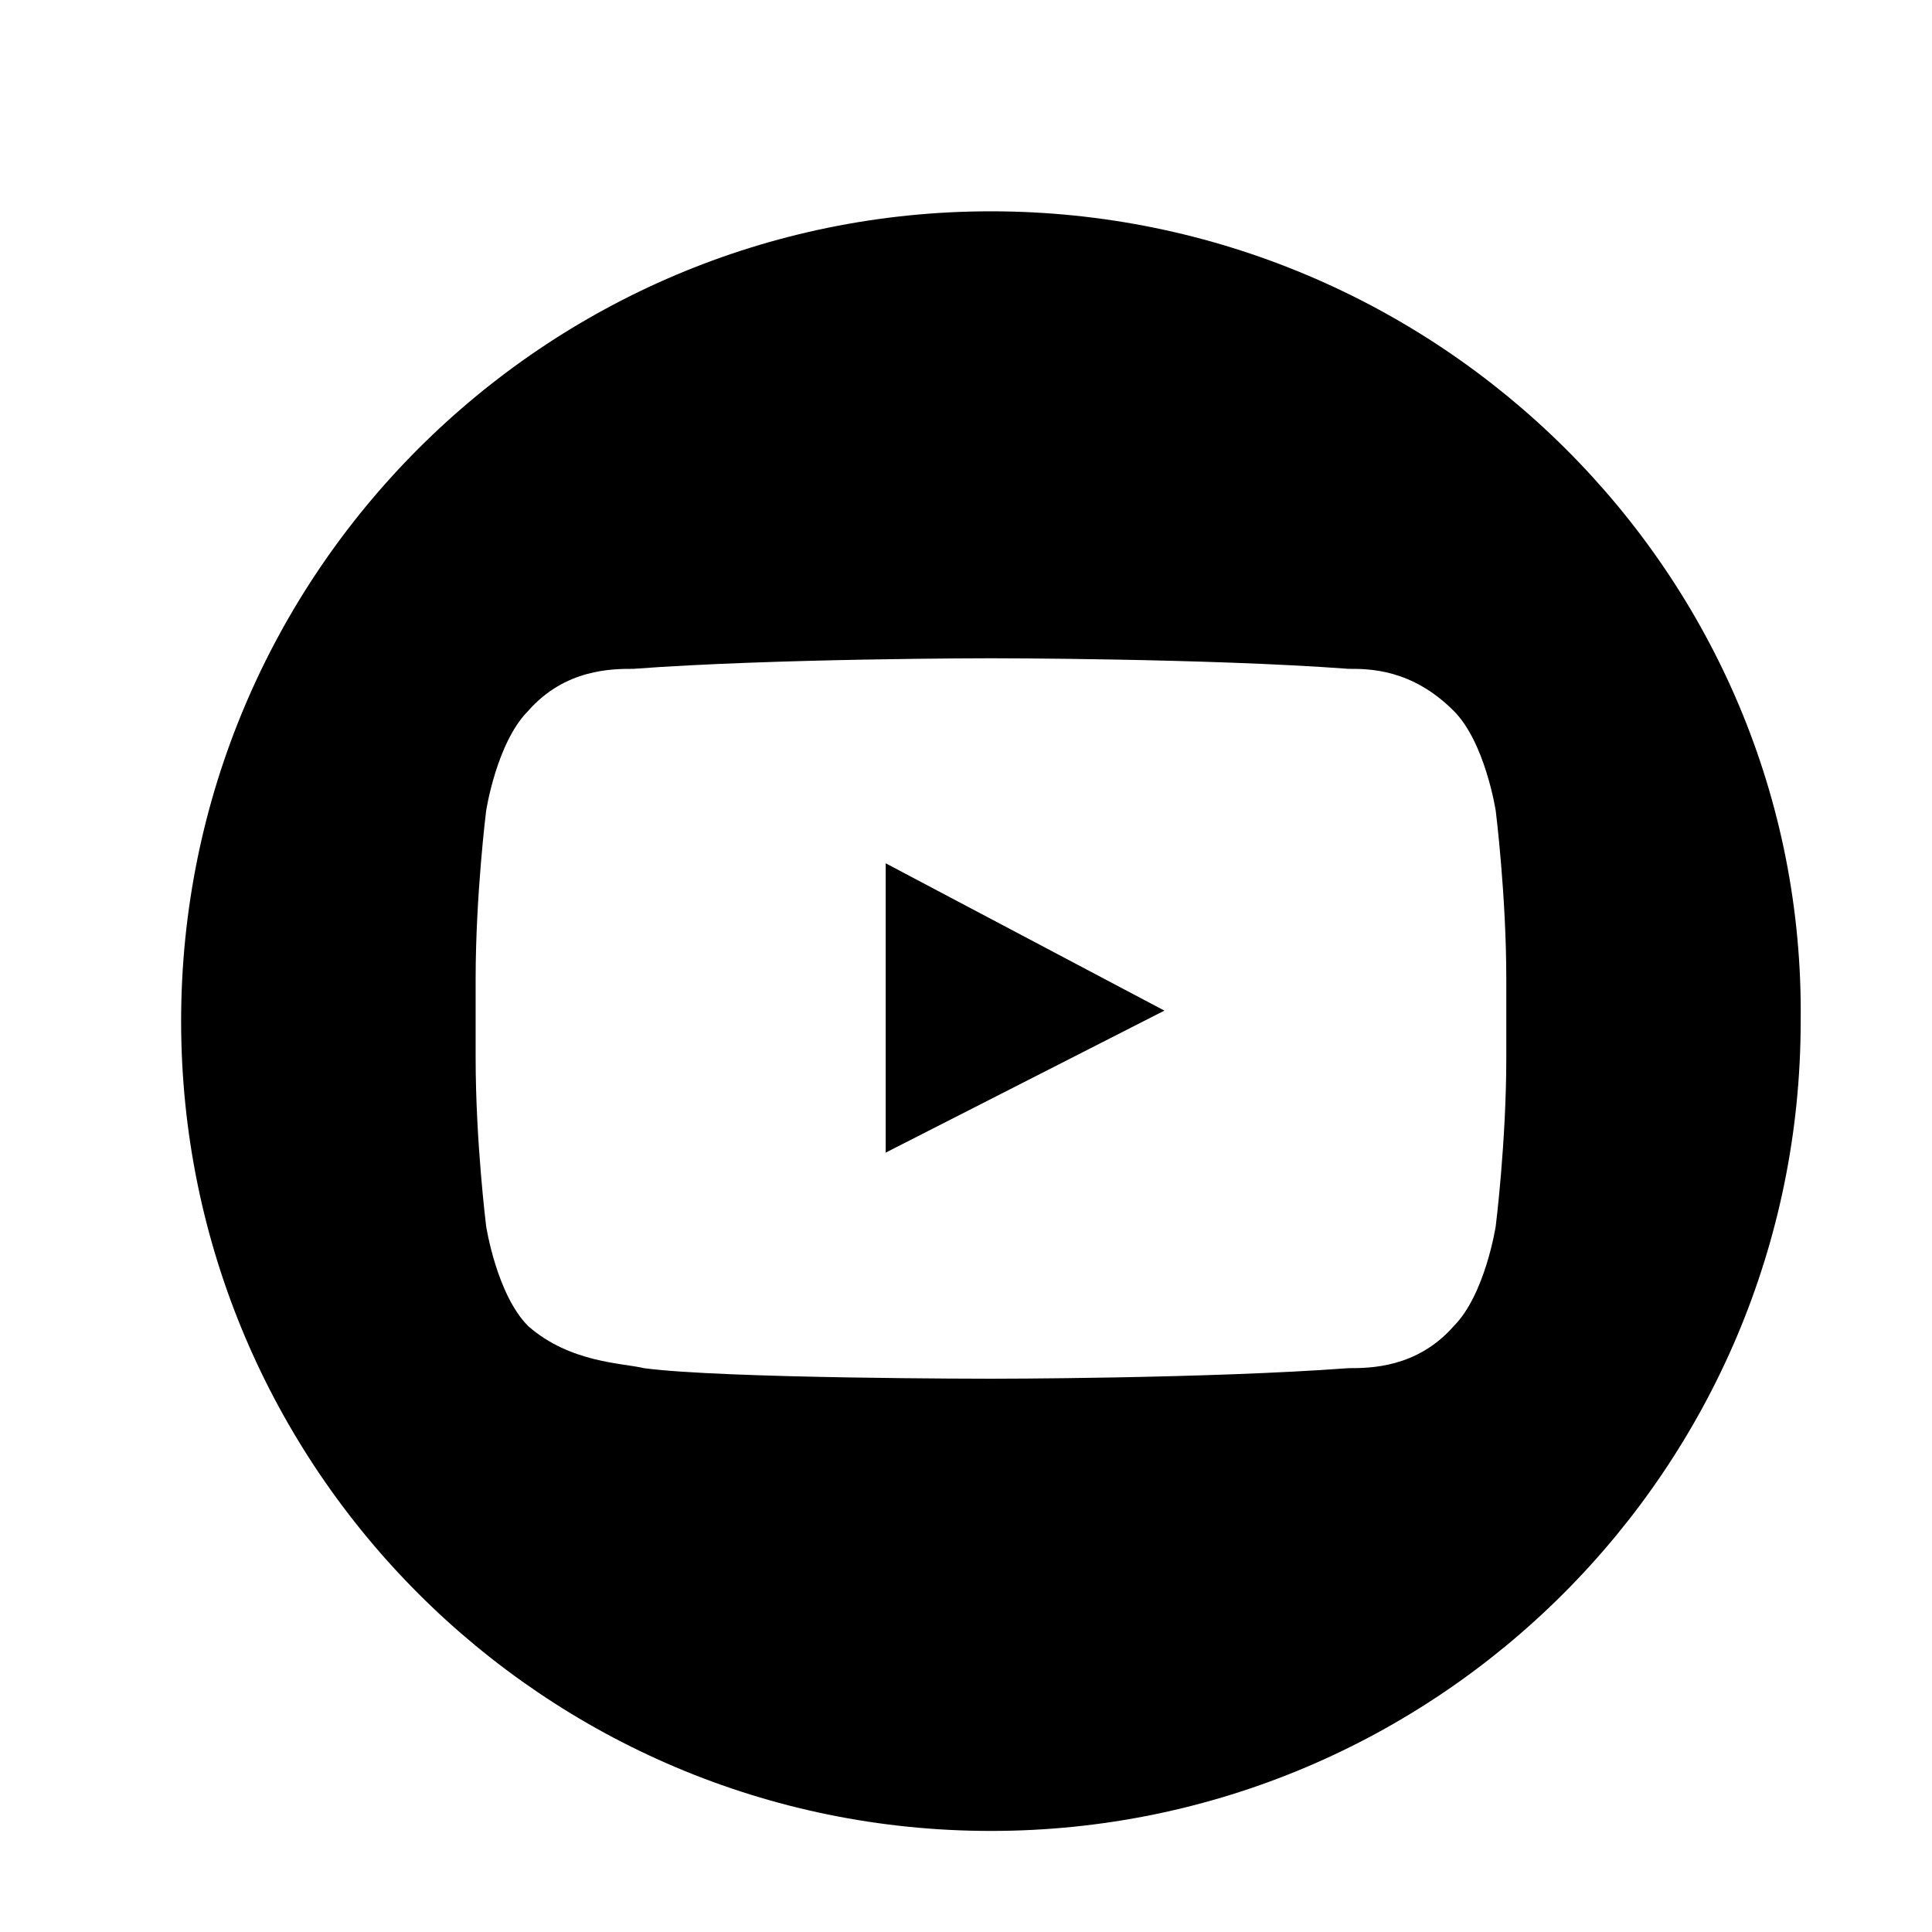
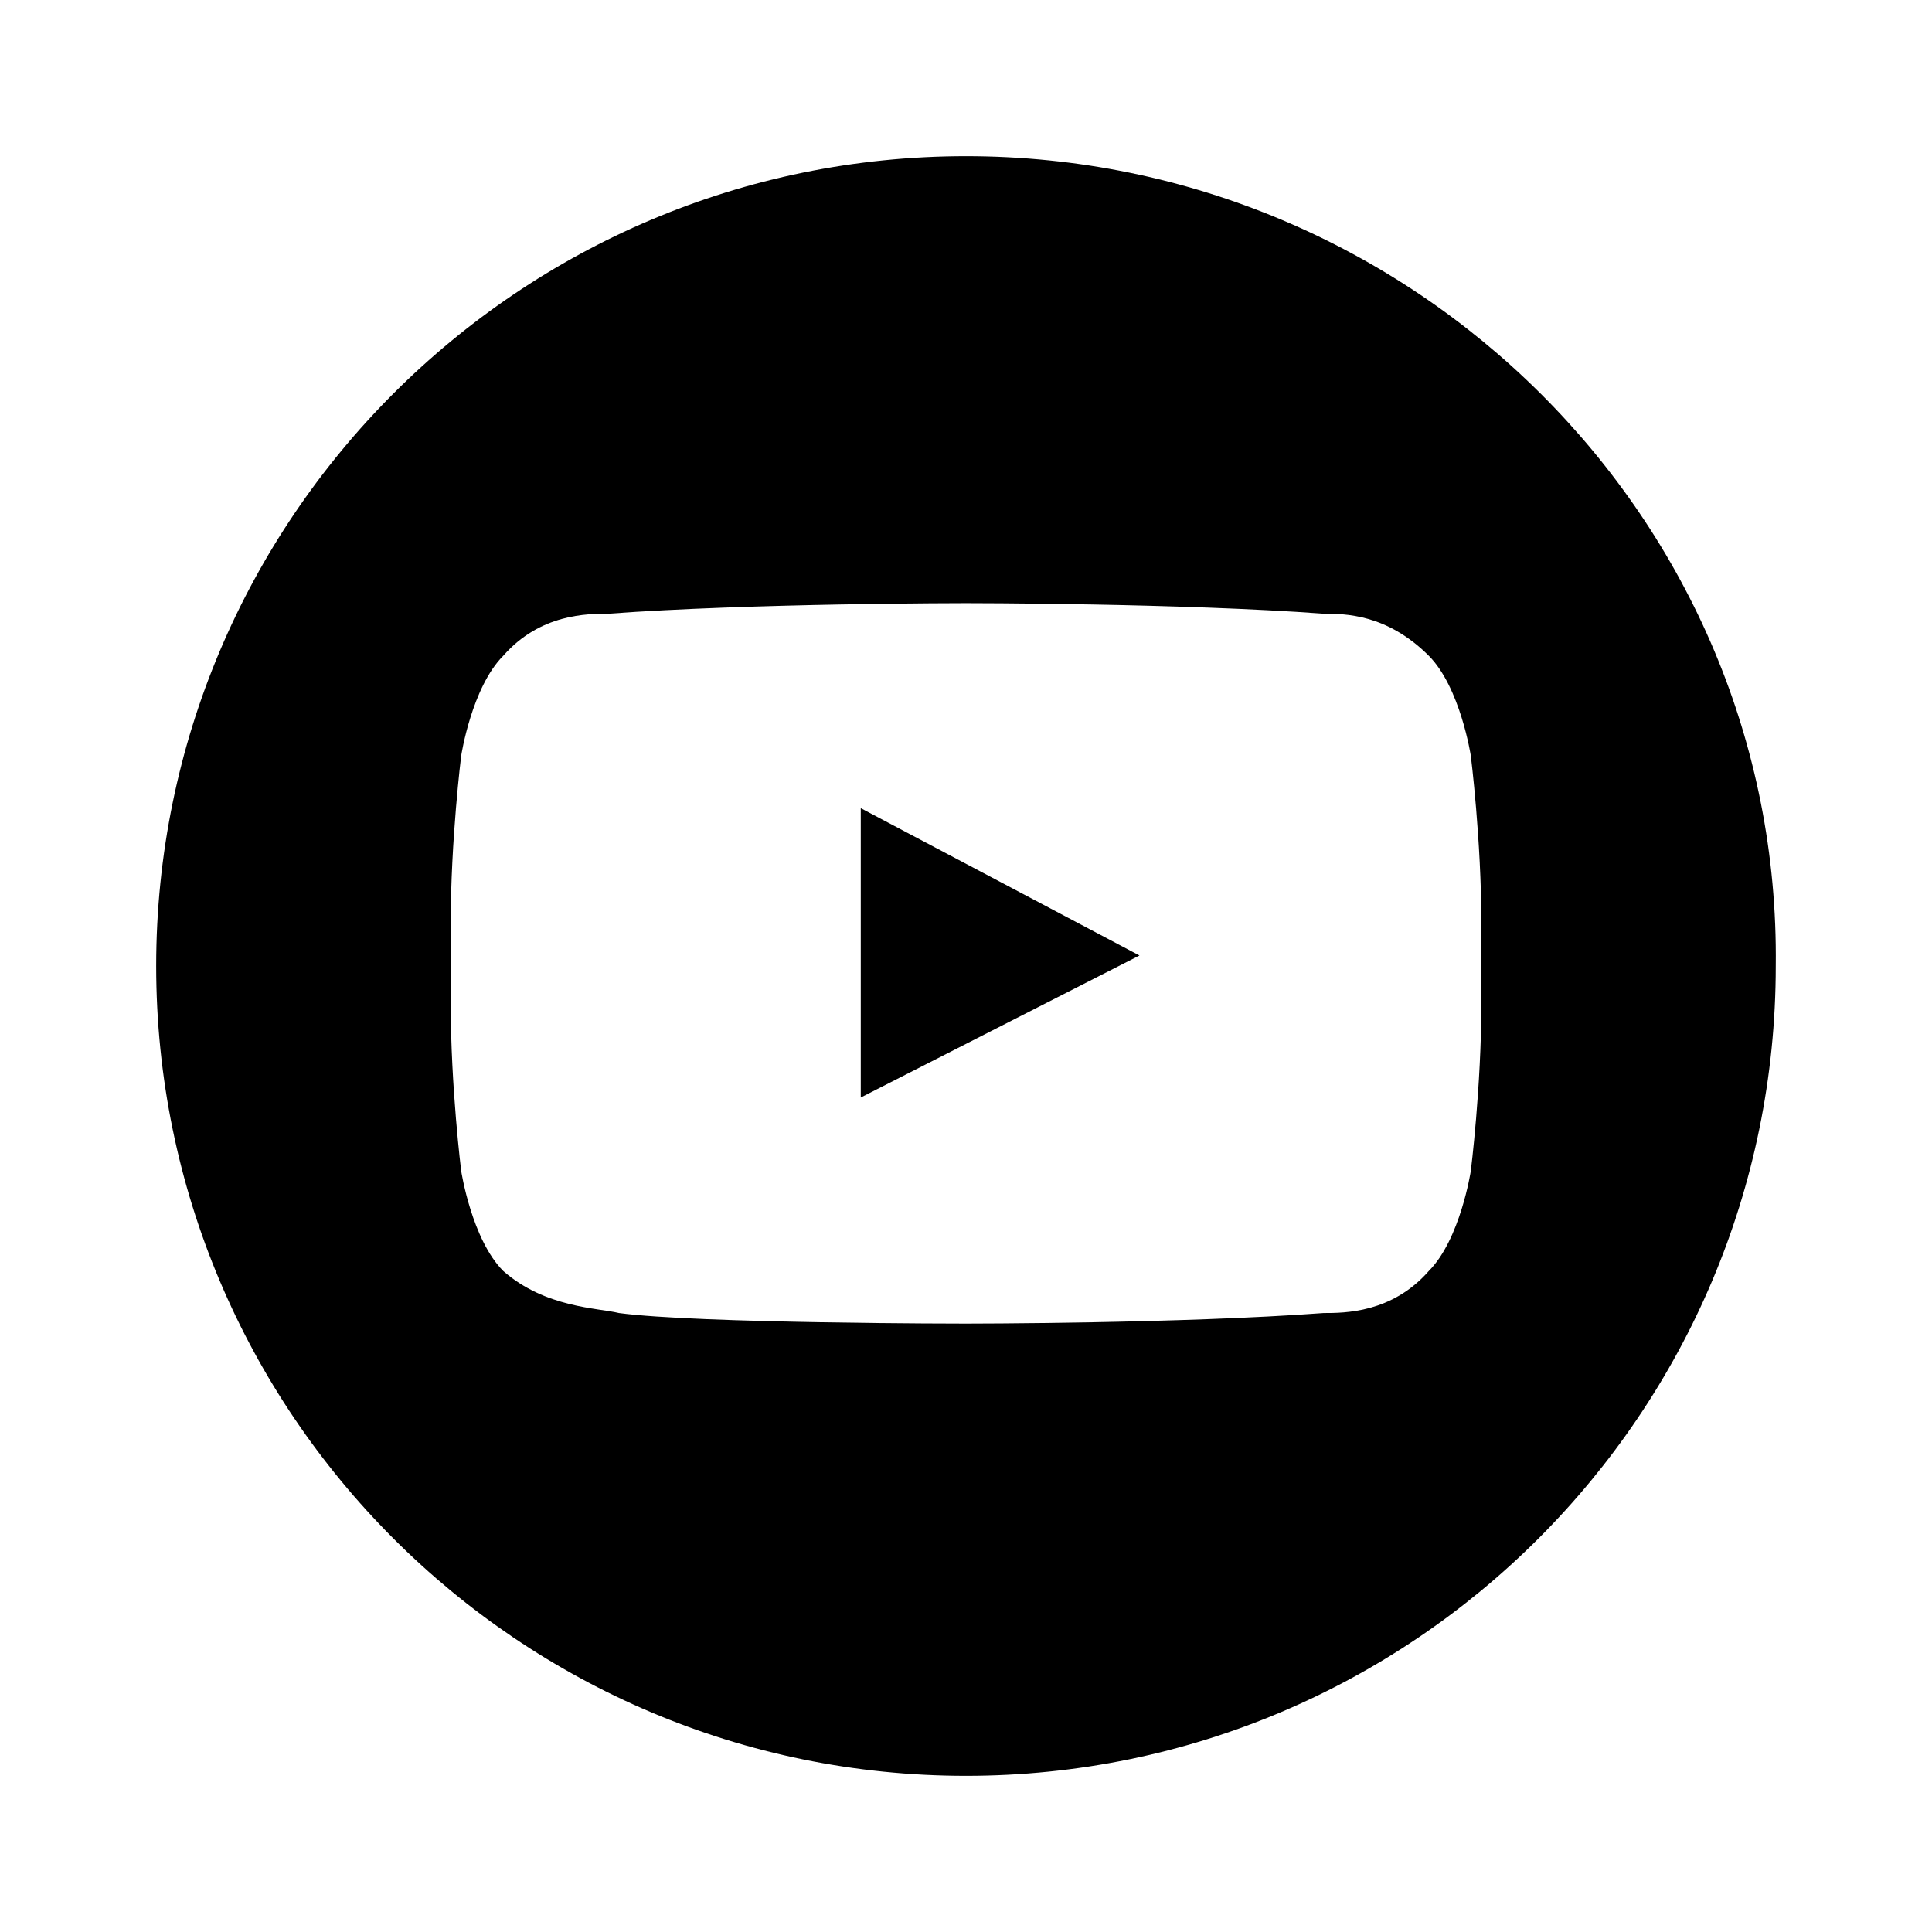
- <svg xmlns="http://www.w3.org/2000/svg" viewBox="1 0.5 32 32">
-   <defs />
-   <path d="M25.949 18.022c0 1.395-.175 2.787-.175 2.787s-.174 1.133-.696 1.656c-.61.696-1.395.696-1.742.696-2.352.175-5.923.175-5.923.175s-4.442 0-5.748-.175c-.349-.086-1.22-.086-1.916-.696-.523-.523-.697-1.656-.697-1.656s-.174-1.392-.174-2.787v-1.306c0-1.394.174-2.787.174-2.787s.174-1.132.697-1.655c.61-.696 1.393-.696 1.741-.696 2.352-.175 5.923-.175 5.923-.175s3.571 0 5.923.175c.347 0 1.045 0 1.742.696.522.523.696 1.655.696 1.655s.175 1.393.175 2.787v1.306zM15.67 19.591l4.616-2.352-4.616-2.44v4.792zm-11.67-2.178c0 7.404 6.009 13.413 13.412 13.413 7.403 0 13.413-6.01 13.413-13.413C30.913 10.009 24.816 4 17.413 4 10.01 4 4 10.01 4 17.413z" />
+ <svg xmlns="http://www.w3.org/2000/svg" width="32" height="32" viewBox="0 0 32 32">
+   <g>
+     <path d="m24.536,16.609c0,1.395 -0.175,2.787 -0.175,2.787s-0.174,1.133 -0.696,1.656c-0.61,0.696 -1.395,0.696 -1.742,0.696c-2.352,0.175 -5.923,0.175 -5.923,0.175s-4.442,0 -5.748,-0.175c-0.349,-0.086 -1.22,-0.086 -1.916,-0.696c-0.523,-0.523 -0.697,-1.656 -0.697,-1.656s-0.174,-1.392 -0.174,-2.787l0,-1.306c0,-1.394 0.174,-2.787 0.174,-2.787s0.174,-1.132 0.697,-1.655c0.61,-0.696 1.393,-0.696 1.741,-0.696c2.352,-0.175 5.923,-0.175 5.923,-0.175s3.571,0 5.923,0.175c0.347,0 1.045,0 1.742,0.696c0.522,0.523 0.696,1.655 0.696,1.655s0.175,1.393 0.175,2.787l0,1.306zm-10.279,1.569l4.616,-2.352l-4.616,-2.44l0,4.792zm-11.67,-2.178c0,7.404 6.009,13.413 13.412,13.413c7.403,0 13.413,-6.01 13.413,-13.413c0.088,-7.404 -6.009,-13.413 -13.412,-13.413c-7.403,0 -13.413,6.01 -13.413,13.413z" />
+   </g>
</svg>
